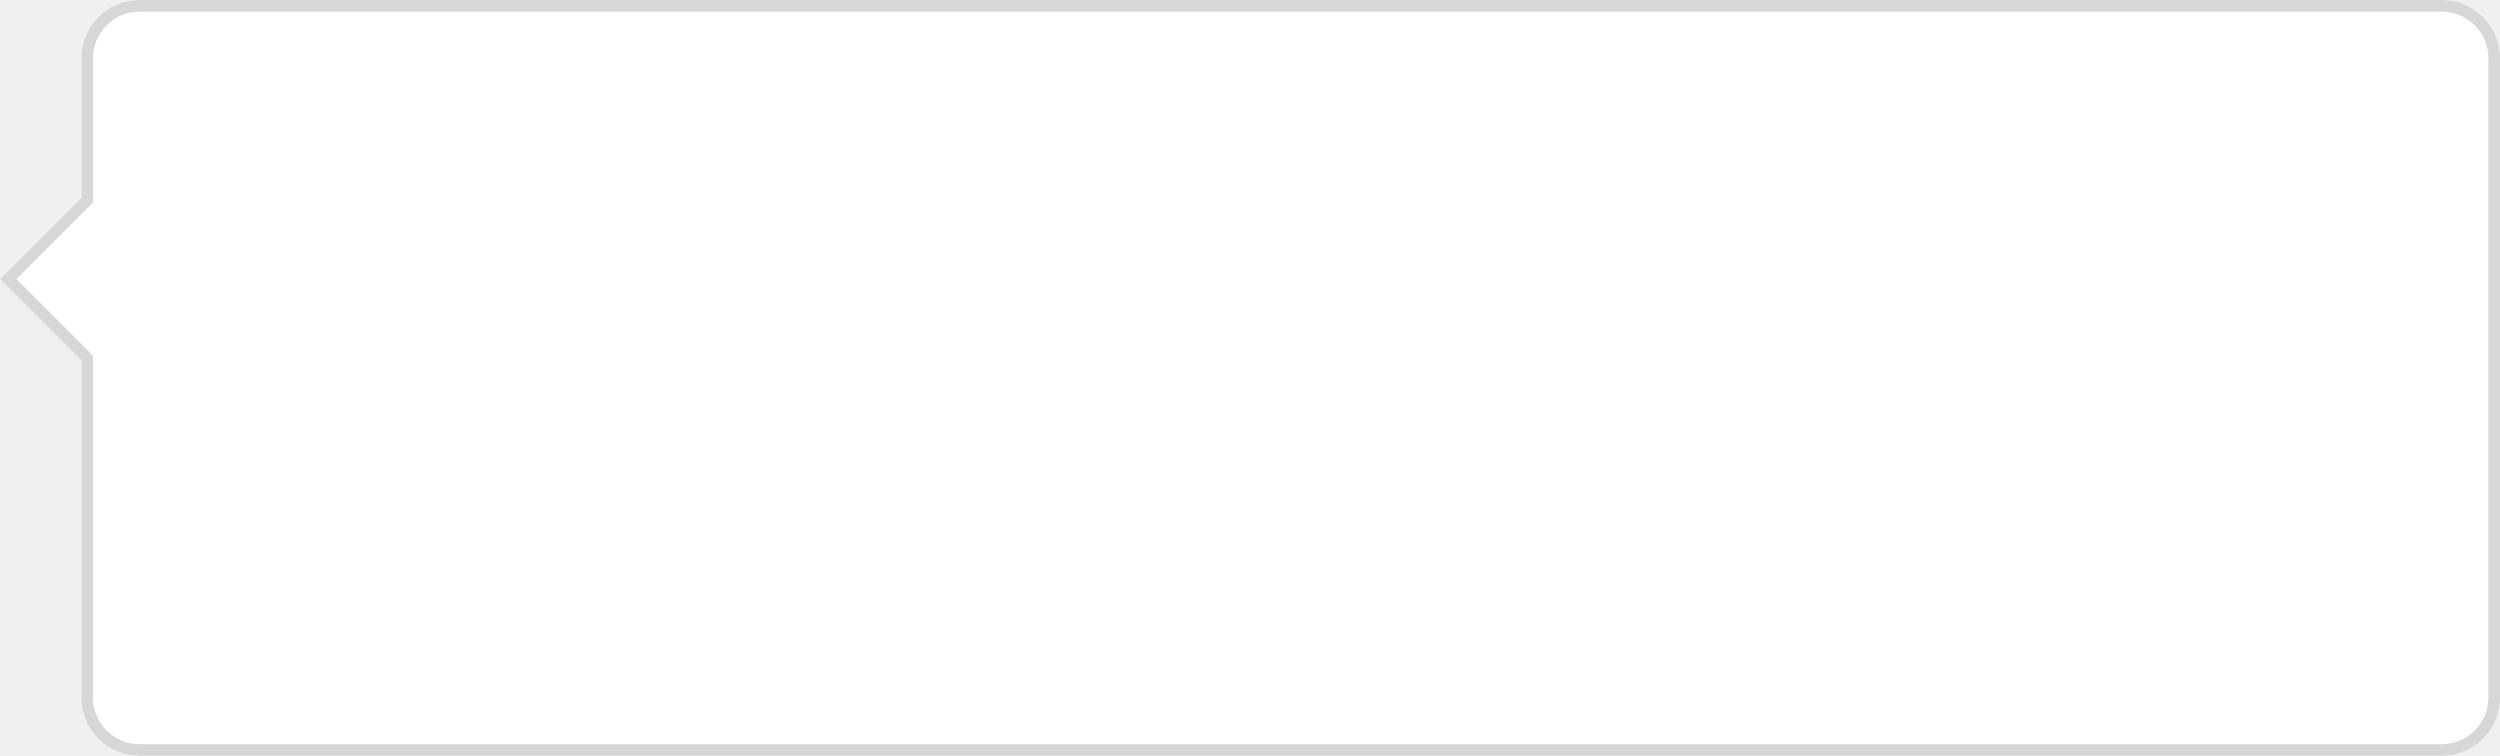
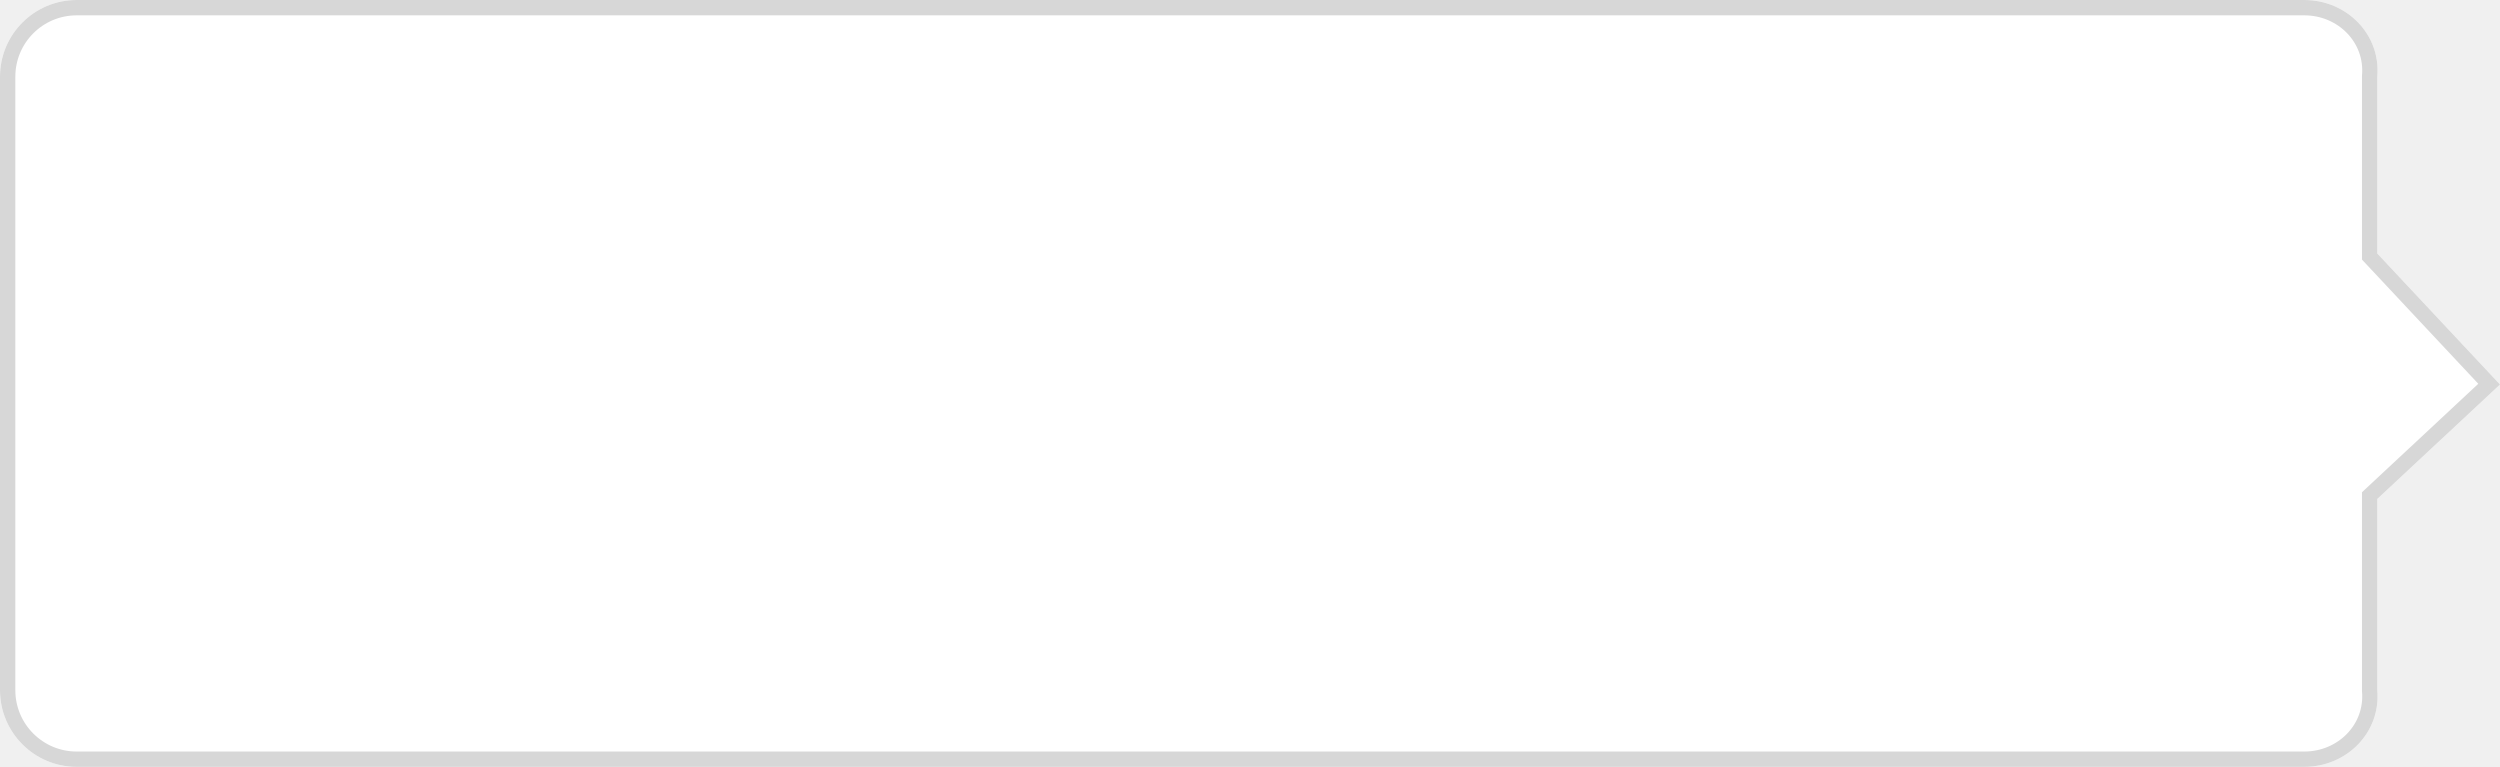
- <svg xmlns="http://www.w3.org/2000/svg" version="1.1" width="215px" height="65px">
+ <svg xmlns="http://www.w3.org/2000/svg" version="1.1" width="163px" height="50px">
  <defs>
-     <mask fill="white" id="clip915">
-       <path d="M 210 65  C 212.761 65  215 62.761  215 60  L 215 5  C 215 2.239  212.761 0  210 0  L 12 0  C 9.239 0  7 2.239  7 5  L 7 17  L 0 24  L 7 31  L 7 60  C 7 62.761  9.239 65  12 65  L 210 65  Z " fill-rule="evenodd" />
+     <mask fill="white" id="clip188">
+       <path d="M 5 50  C 2.239 50  0 47.761  0 45  L 0 5  C 0 2.239  2.239 0  5 0  L 150.24 0  C 153.001 0  155.24 2.239  155 5  L 155 16.53  L 163 25.071  L 155 32.53  L 155 45  C 155.24 47.761  153.001 50  150.24 50  L 5 50  Z " fill-rule="evenodd" />
    </mask>
  </defs>
-   <g transform="matrix(1 0 0 1 -60 -154 )">
-     <path d="M 210 65  C 212.761 65  215 62.761  215 60  L 215 5  C 215 2.239  212.761 0  210 0  L 12 0  C 9.239 0  7 2.239  7 5  L 7 17  L 0 24  L 7 31  L 7 60  C 7 62.761  9.239 65  12 65  L 210 65  Z " fill-rule="nonzero" fill="#ffffff" stroke="none" transform="matrix(1 0 0 1 60 154 )" />
-     <path d="M 210 65  C 212.761 65  215 62.761  215 60  L 215 5  C 215 2.239  212.761 0  210 0  L 12 0  C 9.239 0  7 2.239  7 5  L 7 17  L 0 24  L 7 31  L 7 60  C 7 62.761  9.239 65  12 65  L 210 65  Z " stroke-width="2" stroke="#d7d7d7" fill="none" transform="matrix(1 0 0 1 60 154 )" mask="url(#clip915)" />
+   <g transform="matrix(1 0 0 1 -152 -74 )">
+     <path d="M 5 50  C 2.239 50  0 47.761  0 45  L 0 5  C 0 2.239  2.239 0  5 0  L 150.24 0  C 153.001 0  155.24 2.239  155 5  L 155 16.53  L 163 25.071  L 155 32.53  L 155 45  C 155.24 47.761  153.001 50  150.24 50  L 5 50  Z " fill-rule="nonzero" fill="#ffffff" stroke="none" transform="matrix(1 0 0 1 152 74 )" />
+     <path d="M 5 50  C 2.239 50  0 47.761  0 45  L 0 5  C 0 2.239  2.239 0  5 0  L 150.24 0  C 153.001 0  155.24 2.239  155 5  L 155 16.53  L 163 25.071  L 155 32.53  L 155 45  C 155.24 47.761  153.001 50  150.24 50  L 5 50  Z " stroke-width="2" stroke="#d7d7d7" fill="none" transform="matrix(1 0 0 1 152 74 )" mask="url(#clip188)" />
  </g>
</svg>
